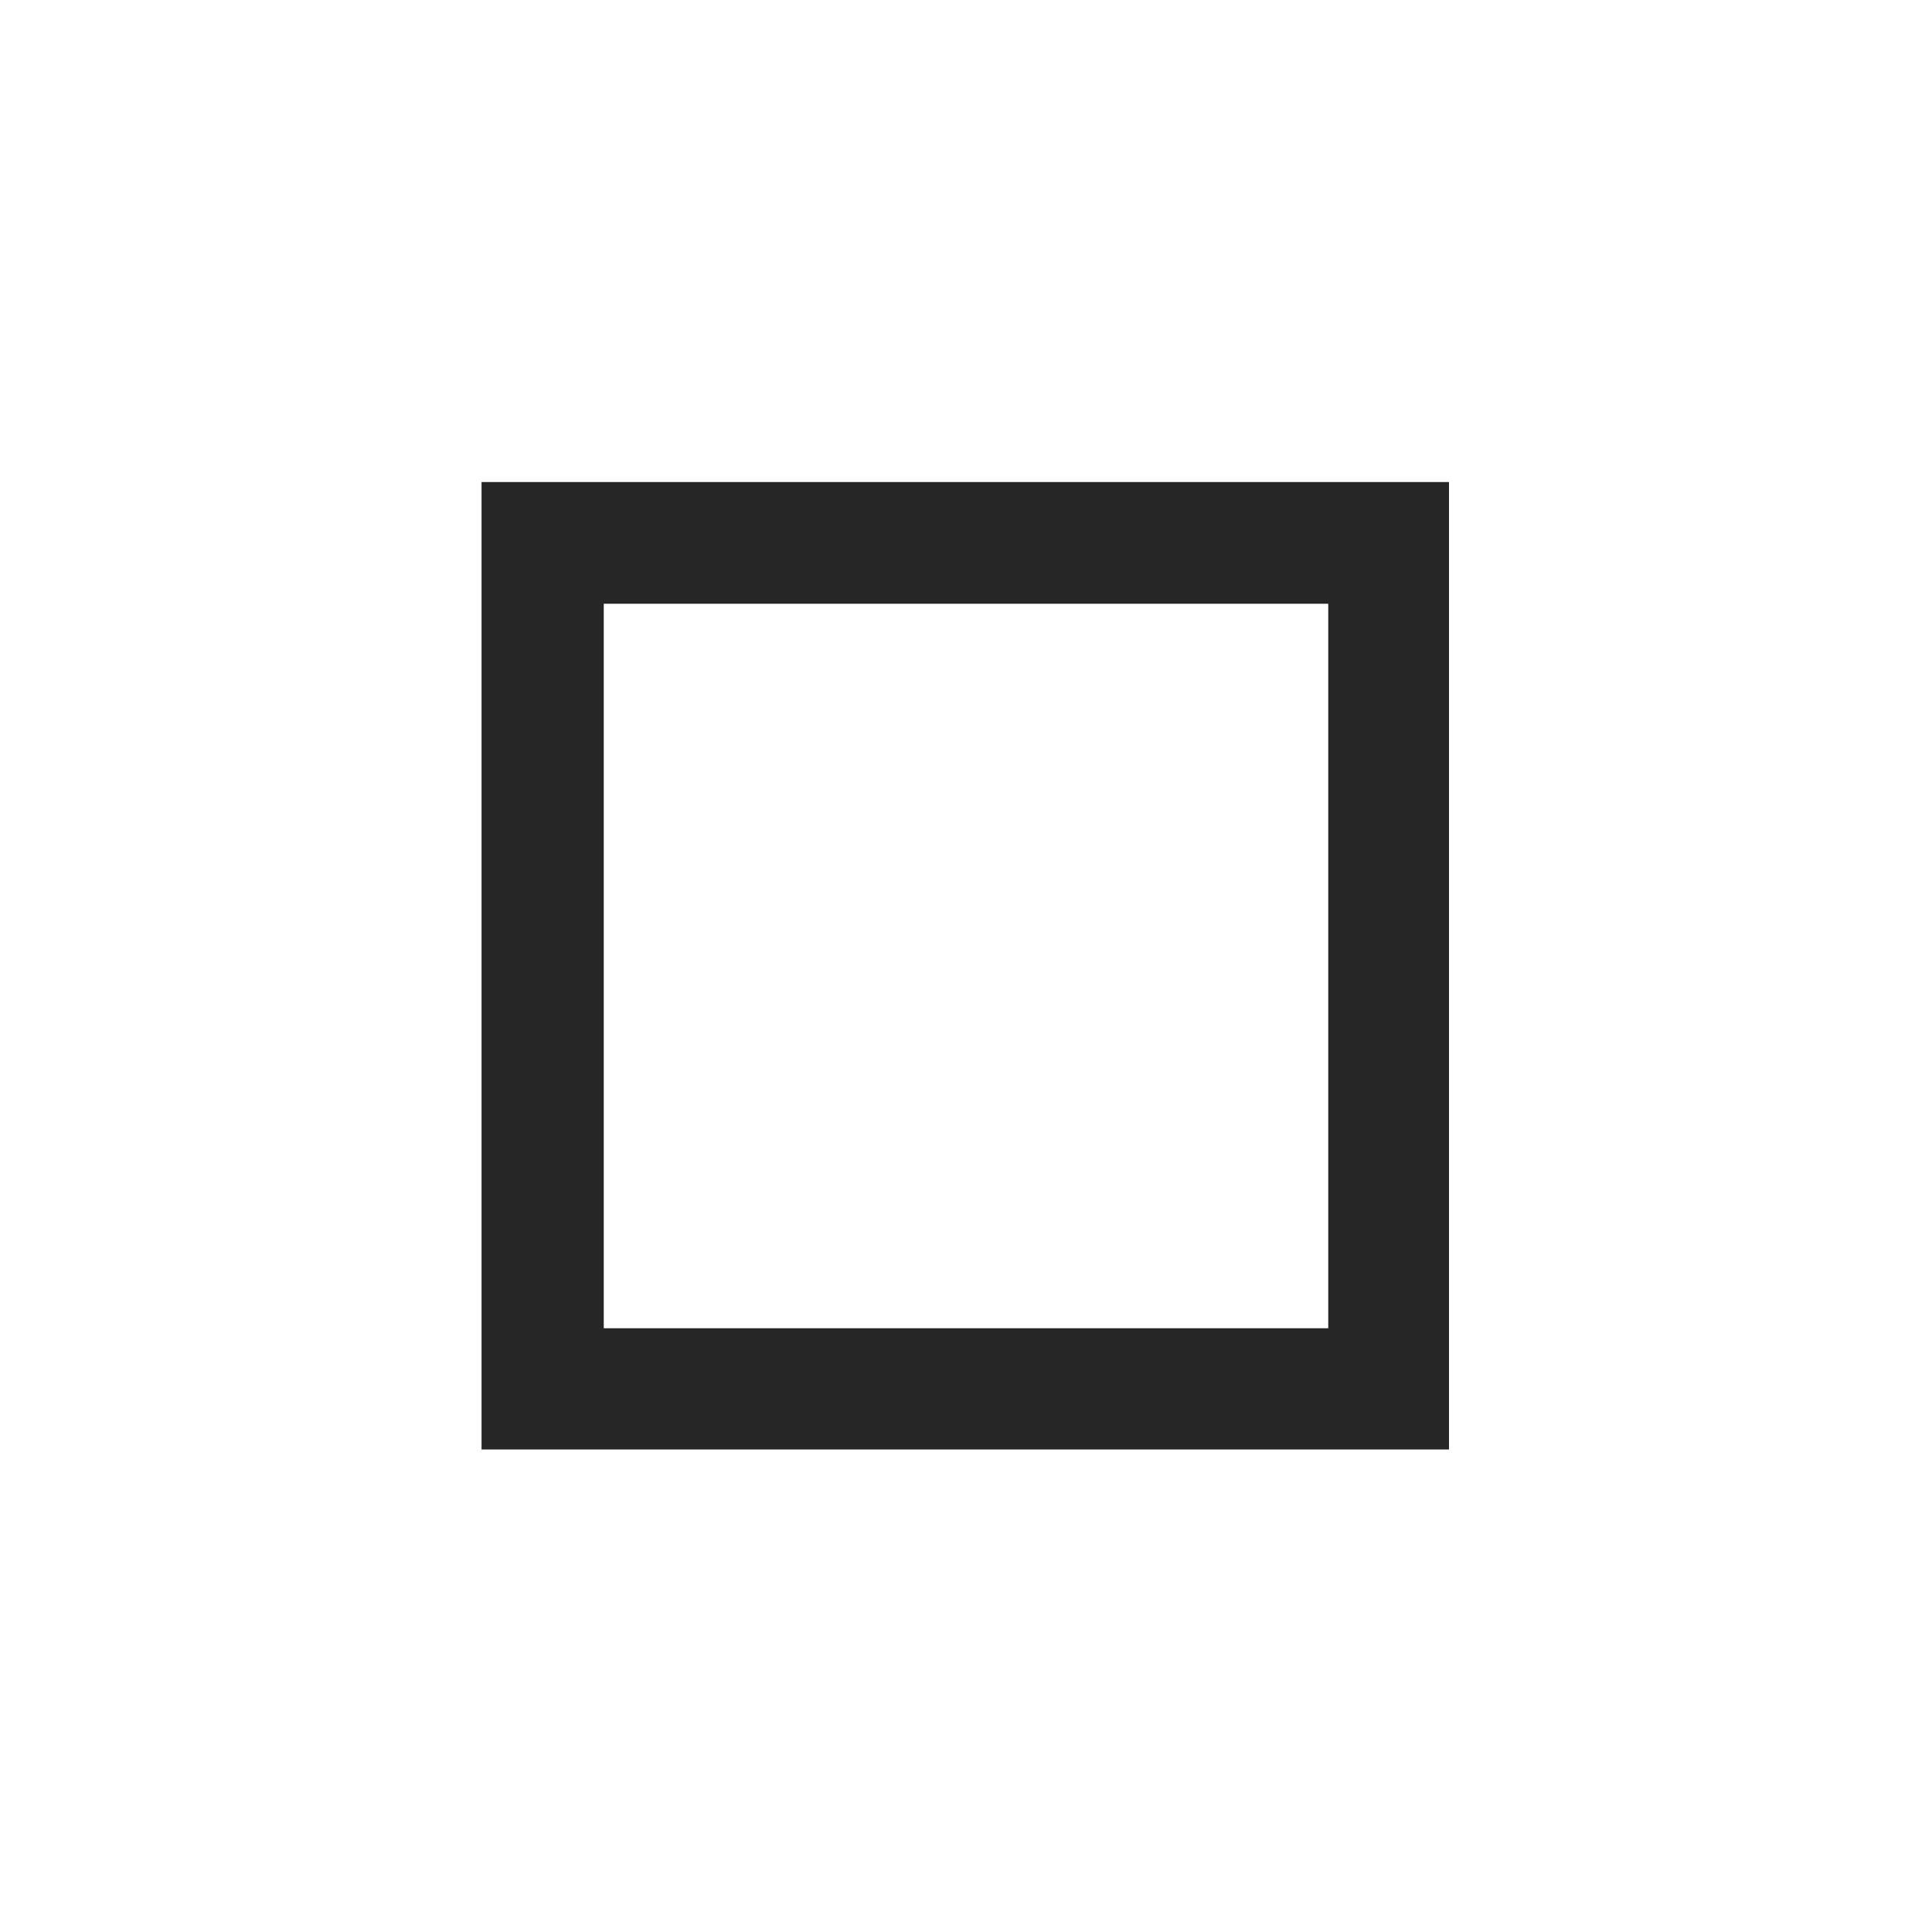
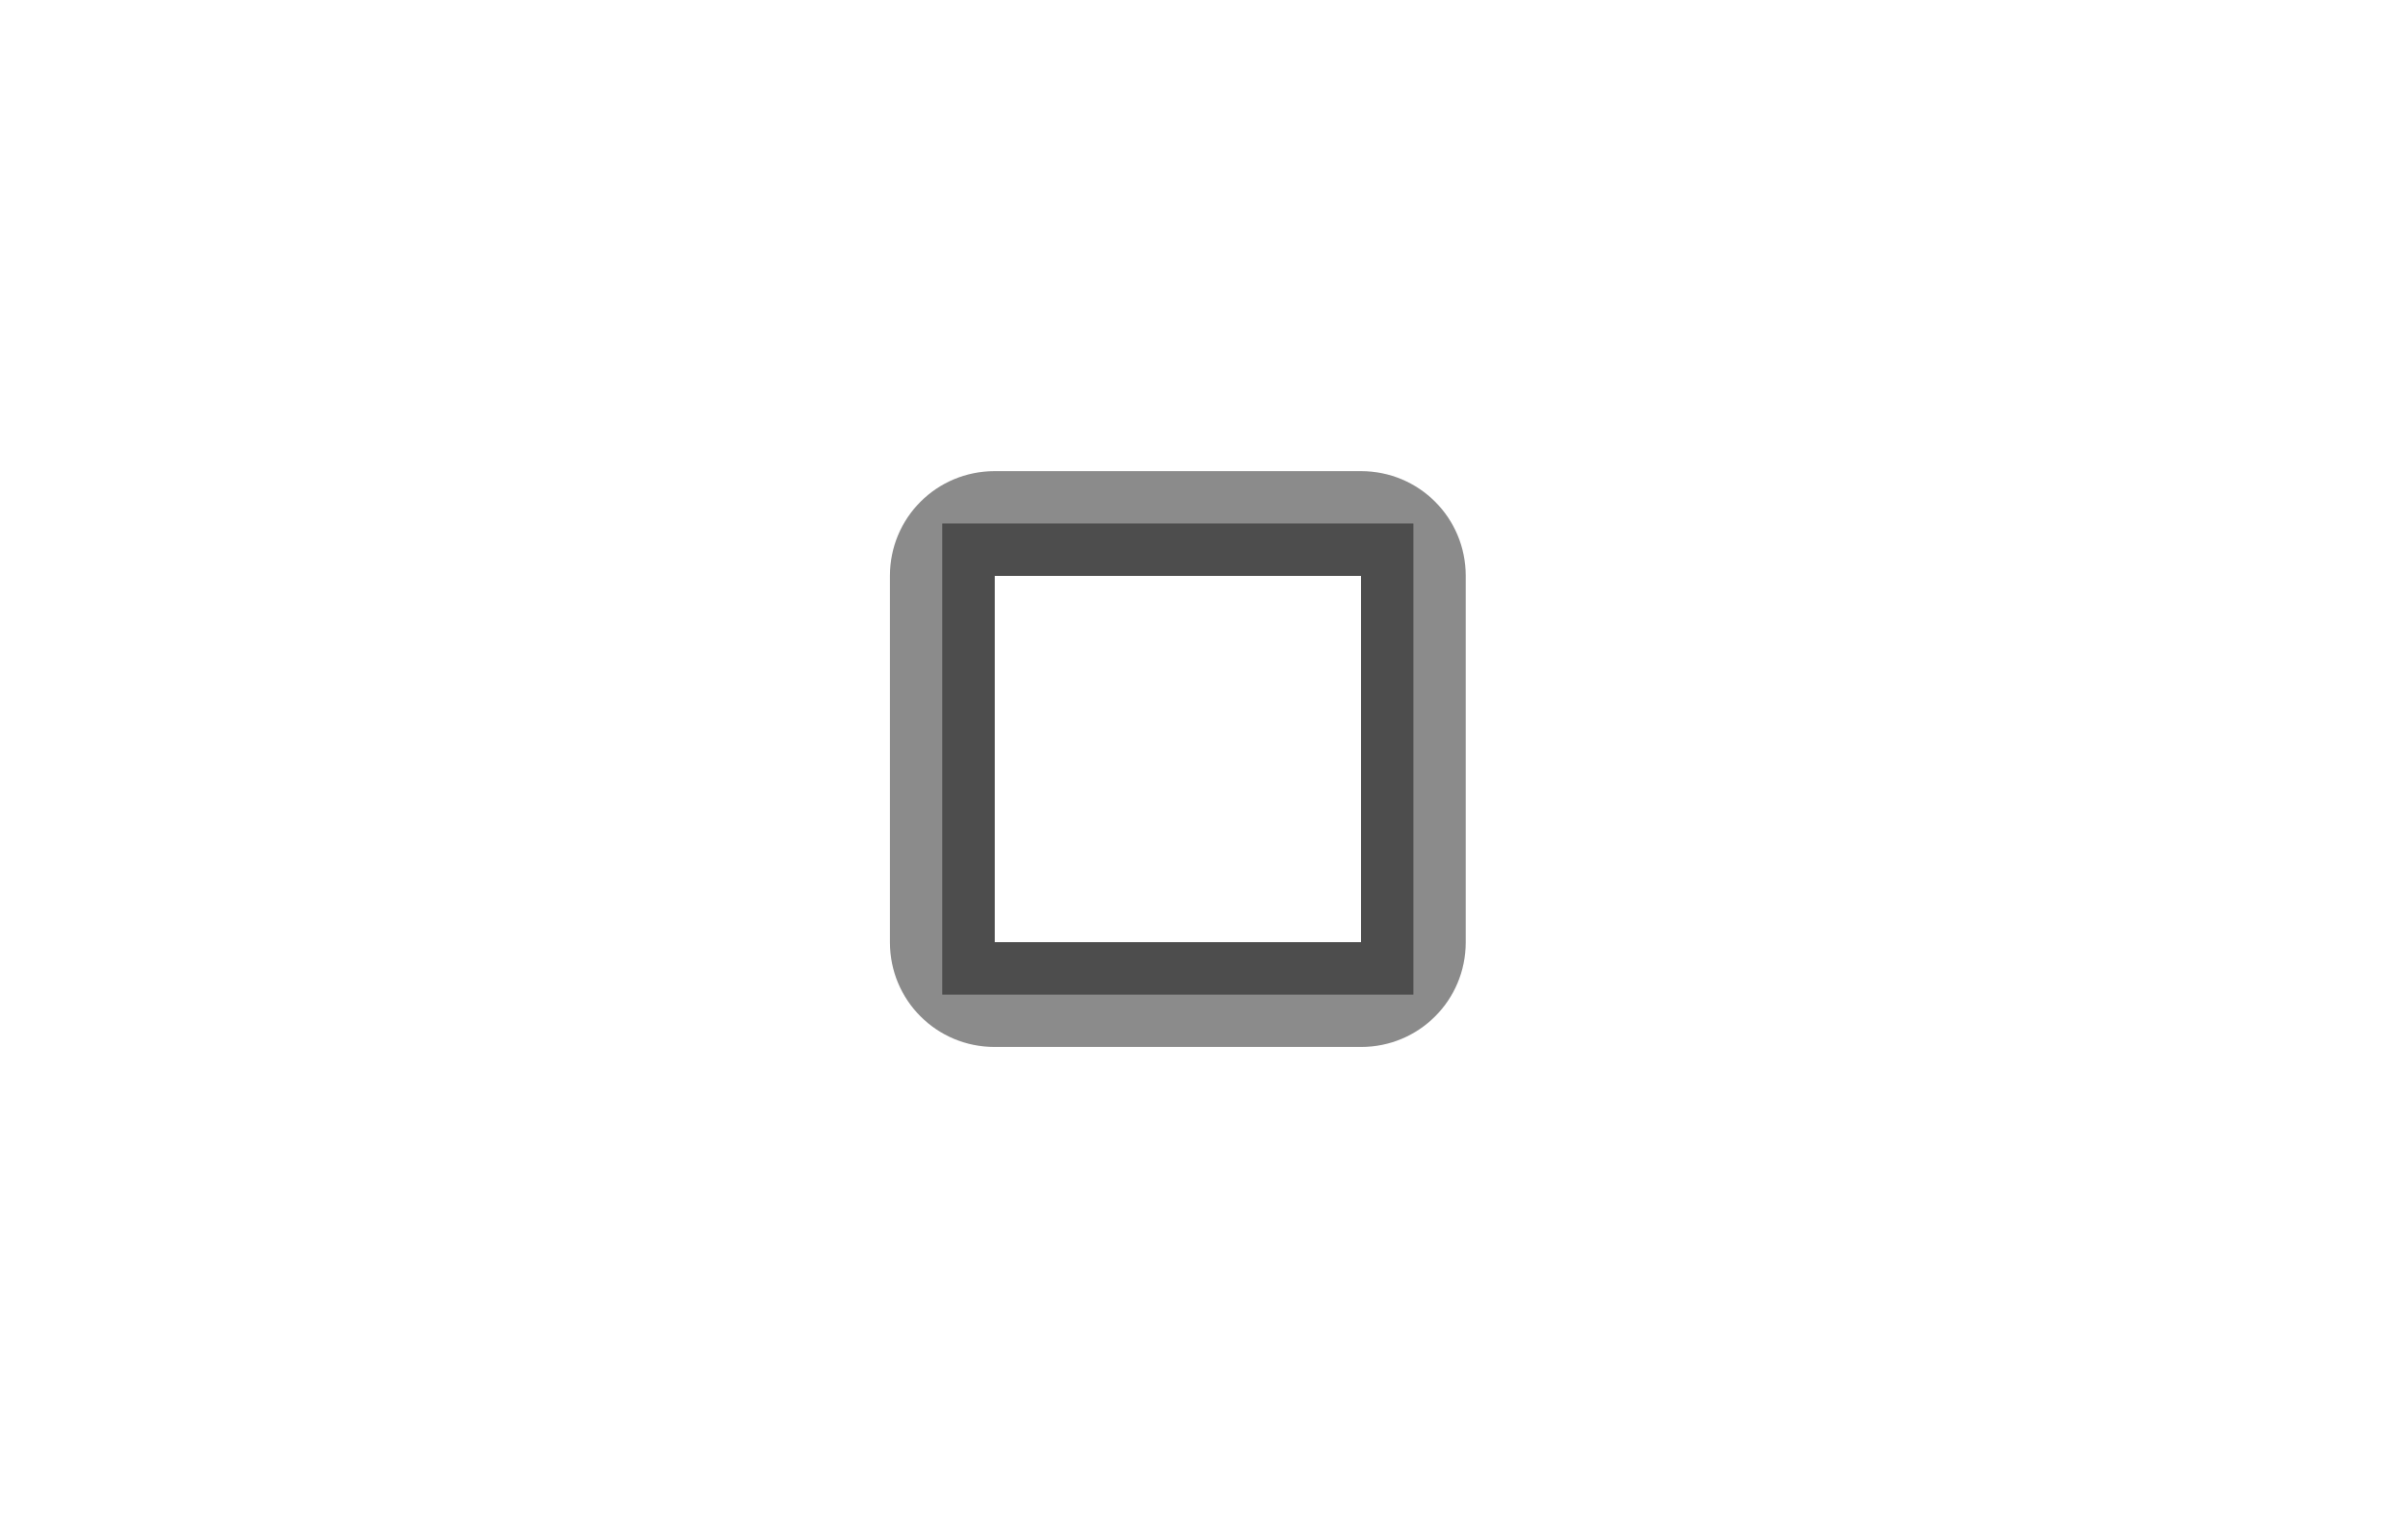
- <svg xmlns="http://www.w3.org/2000/svg" height="16px" viewBox="0 0 16 16" width="16px" version="1.1" id="svg4" xml:space="preserve">
-   <defs id="defs8">
+ <svg xmlns="http://www.w3.org/2000/svg" viewBox="0 0 46 29" version="1.1" id="svg5" width="46" height="29" xml:space="preserve">
+   <defs id="defs9">
    <style type="text/css" id="current-color-scheme-36">
      .ColorScheme-Text {
        color:#eff0f1;
      }
      .ColorScheme-NegativeText {
        color:#da4453;
      }
      </style>
    <style type="text/css" id="current-color-scheme-367">
      .ColorScheme-Text {
        color:#eff0f1;
      }
      .ColorScheme-NegativeText {
        color:#da4453;
      }
      </style>
    <style type="text/css" id="current-color-scheme-5">
      .ColorScheme-Text {
        color:#eff0f1;
      }
      .ColorScheme-NegativeText {
        color:#da4453;
      }
      </style>
    <style type="text/css" id="current-color-scheme-36-3">
      .ColorScheme-Text {
        color:#eff0f1;
      }
      .ColorScheme-NegativeText {
        color:#da4453;
      }
      </style>
    <style type="text/css" id="current-color-scheme-62">
      .ColorScheme-Text {
        color:#eff0f1;
      }
      .ColorScheme-NegativeText {
        color:#da4453;
      }
      </style>
    <style type="text/css" id="current-color-scheme-5-9">
      .ColorScheme-Text {
        color:#eff0f1;
      }
      .ColorScheme-NegativeText {
        color:#da4453;
      }
      </style>
    <style type="text/css" id="current-color-scheme-36-3-1">
      .ColorScheme-Text {
        color:#eff0f1;
      }
      .ColorScheme-NegativeText {
        color:#da4453;
      }
      </style>
+     <style type="text/css" id="current-color-scheme-3675">
+       .ColorScheme-Text {
+         color:#eff0f1;
+       }
+       .ColorScheme-NegativeText {
+         color:#da4453;
+       }
+       </style>
+     <style type="text/css" id="current-color-scheme-53-3">
+       .ColorScheme-Text {
+         color:#eff0f1;
+       }
+       .ColorScheme-NegativeText {
+         color:#da4453;
+       }
+       </style>
+     <style type="text/css" id="current-color-scheme-5-5">
+       .ColorScheme-Text {
+         color:#eff0f1;
+       }
+       .ColorScheme-NegativeText {
+         color:#da4453;
+       }
+       </style>
+     <style type="text/css" id="current-color-scheme-0">
+       .ColorScheme-Text {
+         color:#eff0f1;
+       }
+       .ColorScheme-NegativeText {
+         color:#da4453;
+       }
+       </style>
+     <style type="text/css" id="current-color-scheme-5-6">
+       .ColorScheme-Text {
+         color:#eff0f1;
+       }
+       .ColorScheme-NegativeText {
+         color:#da4453;
+       }
+       </style>
+     <style type="text/css" id="current-color-scheme-36-3-6">
+       .ColorScheme-Text {
+         color:#eff0f1;
+       }
+       .ColorScheme-NegativeText {
+         color:#da4453;
+       }
+       </style>
+     <style type="text/css" id="current-color-scheme-5356-2">
+       .ColorScheme-Text {
+         color:#eff0f1;
+       }
+       .ColorScheme-NegativeText {
+         color:#da4453;
+       }
+       </style>
+     <style type="text/css" id="current-color-scheme-5-2">
+       .ColorScheme-Text {
+         color:#eff0f1;
+       }
+       .ColorScheme-NegativeText {
+         color:#da4453;
+       }
+       </style>
+     <style type="text/css" id="current-color-scheme-36-3-91">
+       .ColorScheme-Text {
+         color:#eff0f1;
+       }
+       .ColorScheme-NegativeText {
+         color:#da4453;
+       }
+       </style>
+     <style type="text/css" id="current-color-scheme-35">
+       .ColorScheme-Text {
+         color:#eff0f1;
+       }
+       .ColorScheme-NegativeText {
+         color:#da4453;
+       }
+       </style>
+     <style type="text/css" id="current-color-scheme-5-6-2">
+       .ColorScheme-Text {
+         color:#eff0f1;
+       }
+       .ColorScheme-NegativeText {
+         color:#da4453;
+       }
+       </style>
+     <style type="text/css" id="current-color-scheme-36-3-2">
+       .ColorScheme-Text {
+         color:#eff0f1;
+       }
+       .ColorScheme-NegativeText {
+         color:#da4453;
+       }
+       </style>
+     <style type="text/css" id="current-color-scheme-535-9">
+       .ColorScheme-Text {
+         color:#eff0f1;
+       }
+       .ColorScheme-NegativeText {
+         color:#da4453;
+       }
+       </style>
+     <style type="text/css" id="current-color-scheme-53-7">
+       .ColorScheme-Text {
+         color:#eff0f1;
+       }
+       .ColorScheme-NegativeText {
+         color:#da4453;
+       }
+       </style>
+     <style type="text/css" id="current-color-scheme-5-62">
+       .ColorScheme-Text {
+         color:#eff0f1;
+       }
+       .ColorScheme-NegativeText {
+         color:#da4453;
+       }
+       </style>
+     <style type="text/css" id="current-color-scheme-36-3-9">
+       .ColorScheme-Text {
+         color:#eff0f1;
+       }
+       .ColorScheme-NegativeText {
+         color:#da4453;
+       }
+       </style>
  </defs>
-   <path d="m 3.988,3.992 v 8.012 H 12 V 3.992 Z M 5,5 h 6 v 6 H 5 Z" fill="#2e3436" id="path2" style="fill:#262626;fill-opacity:1" />
  <style type="text/css" id="current-color-scheme">
        .ColorScheme-Text {
            color:#eff0f1;
        }
    </style>
+   <style type="text/css" id="current-color-scheme-5356">
+         .ColorScheme-Text {
+             color:#eff0f1;
+         }
+     </style>
  <style type="text/css" id="current-color-scheme-535">
        .ColorScheme-Text {
            color:#eff0f1;
        }
    </style>
  <style type="text/css" id="current-color-scheme-53">
        .ColorScheme-Text {
            color:#eff0f1;
        }
    </style>
  <style type="text/css" id="current-color-scheme-3">
        .ColorScheme-Text {
            color:#eff0f1;
        }
    </style>
  <style type="text/css" id="current-color-scheme-3-5">
        .ColorScheme-Text {
            color:#eff0f1;
        }
    </style>
  <style type="text/css" id="current-color-scheme-3-3">
        .ColorScheme-Text {
            color:#eff0f1;
        }
    </style>
  <style type="text/css" id="current-color-scheme-36-35">
        .ColorScheme-Text {
            color:#eff0f1;
        }
    </style>
  <style type="text/css" id="current-color-scheme-6">
        .ColorScheme-Text {
            color:#eff0f1;
        }
    </style>
  <style type="text/css" id="current-color-scheme-3-7">
        .ColorScheme-Text {
            color:#eff0f1;
        }
    </style>
  <style type="text/css" id="current-color-scheme-3-2">
        .ColorScheme-Text {
            color:#eff0f1;
        }
    </style>
  <style type="text/css" id="current-color-scheme-3-3-7">
        .ColorScheme-Text {
            color:#eff0f1;
        }
    </style>
  <style type="text/css" id="current-color-scheme-36-0">
        .ColorScheme-Text {
            color:#eff0f1;
        }
    </style>
  <style type="text/css" id="current-color-scheme-6-9">
        .ColorScheme-Text {
            color:#eff0f1;
        }
    </style>
  <style type="text/css" id="current-color-scheme-3-7-3">
        .ColorScheme-Text {
            color:#eff0f1;
        }
    </style>
+   <style type="text/css" id="current-color-scheme-3-12">
+         .ColorScheme-Text {
+             color:#eff0f1;
+         }
+     </style>
+   <style type="text/css" id="current-color-scheme-3-5-7">
+         .ColorScheme-Text {
+             color:#eff0f1;
+         }
+     </style>
+   <style type="text/css" id="current-color-scheme-3-3-09">
+         .ColorScheme-Text {
+             color:#eff0f1;
+         }
+     </style>
+   <style type="text/css" id="current-color-scheme-36-360">
+         .ColorScheme-Text {
+             color:#eff0f1;
+         }
+     </style>
+   <style type="text/css" id="current-color-scheme-3-2-6">
+         .ColorScheme-Text {
+             color:#eff0f1;
+         }
+     </style>
+   <style type="text/css" id="current-color-scheme-3-3-6">
+         .ColorScheme-Text {
+             color:#eff0f1;
+         }
+     </style>
+   <style type="text/css" id="current-color-scheme-36-1">
+         .ColorScheme-Text {
+             color:#eff0f1;
+         }
+     </style>
+   <style type="text/css" id="current-color-scheme-6-2">
+         .ColorScheme-Text {
+             color:#eff0f1;
+         }
+     </style>
+   <style type="text/css" id="current-color-scheme-3-7-61">
+         .ColorScheme-Text {
+             color:#eff0f1;
+         }
+     </style>
+   <style type="text/css" id="current-color-scheme-3-0">
+         .ColorScheme-Text {
+             color:#eff0f1;
+         }
+     </style>
+   <style type="text/css" id="current-color-scheme-3-3-9">
+         .ColorScheme-Text {
+             color:#eff0f1;
+         }
+     </style>
+   <style type="text/css" id="current-color-scheme-36-36">
+         .ColorScheme-Text {
+             color:#eff0f1;
+         }
+     </style>
+   <style type="text/css" id="current-color-scheme-6-0">
+         .ColorScheme-Text {
+             color:#eff0f1;
+         }
+     </style>
+   <style type="text/css" id="current-color-scheme-3-7-6">
+         .ColorScheme-Text {
+             color:#eff0f1;
+         }
+     </style>
+   <style type="text/css" id="current-color-scheme-3-9">
+         .ColorScheme-Text {
+             color:#eff0f1;
+         }
+     </style>
+   <style type="text/css" id="current-color-scheme-3-3-1">
+         .ColorScheme-Text {
+             color:#eff0f1;
+         }
+     </style>
+   <style type="text/css" id="current-color-scheme-36-2">
+         .ColorScheme-Text {
+             color:#eff0f1;
+         }
+     </style>
+   <style type="text/css" id="current-color-scheme-6-7">
+         .ColorScheme-Text {
+             color:#eff0f1;
+         }
+     </style>
+   <style type="text/css" id="current-color-scheme-3-7-0">
+         .ColorScheme-Text {
+             color:#eff0f1;
+         }
+     </style>
+   <style type="text/css" id="current-color-scheme-3-1">
+         .ColorScheme-Text {
+             color:#eff0f1;
+         }
+     </style>
+   <style type="text/css" id="current-color-scheme-36-27">
+         .ColorScheme-Text {
+             color:#eff0f1;
+         }
+     </style>
+   <style type="text/css" id="current-color-scheme-3-5-2">
+         .ColorScheme-Text {
+             color:#eff0f1;
+         }
+     </style>
+   <style type="text/css" id="current-color-scheme-3-3-0">
+         .ColorScheme-Text {
+             color:#eff0f1;
+         }
+     </style>
+   <style type="text/css" id="current-color-scheme-36-6">
+         .ColorScheme-Text {
+             color:#eff0f1;
+         }
+     </style>
+   <style type="text/css" id="current-color-scheme-6-9-8">
+         .ColorScheme-Text {
+             color:#eff0f1;
+         }
+     </style>
+   <style type="text/css" id="current-color-scheme-3-7-3-7">
+         .ColorScheme-Text {
+             color:#eff0f1;
+         }
+     </style>
+   <g id="g7" transform="translate(-16)" />
+   <g id="g9" transform="translate(-13,-1)">
+     <path id="path3" style="fill:#4d4d4d;fill-opacity:0.65;stroke-width:0.794;stroke-linecap:round;stroke-linejoin:round;paint-order:stroke fill markers" d="m 32,10 c -1.108,0 -2,0.892 -2,2 v 7 c 0,1.108 0.892,2 2,2 h 7 c 1.108,0 2,-0.892 2,-2 v -7 c 0,-1.108 -0.892,-2 -2,-2 z m 0,2 h 7 v 7 h -7 z" />
+     <path id="rect2" style="fill:#4d4d4d;fill-opacity:1;stroke-width:0.794;stroke-linecap:round;stroke-linejoin:round;paint-order:stroke fill markers" d="m 31,11 v 9 h 9 v -9 z m 1,1 h 7 v 7 h -7 z" />
+   </g>
</svg>
